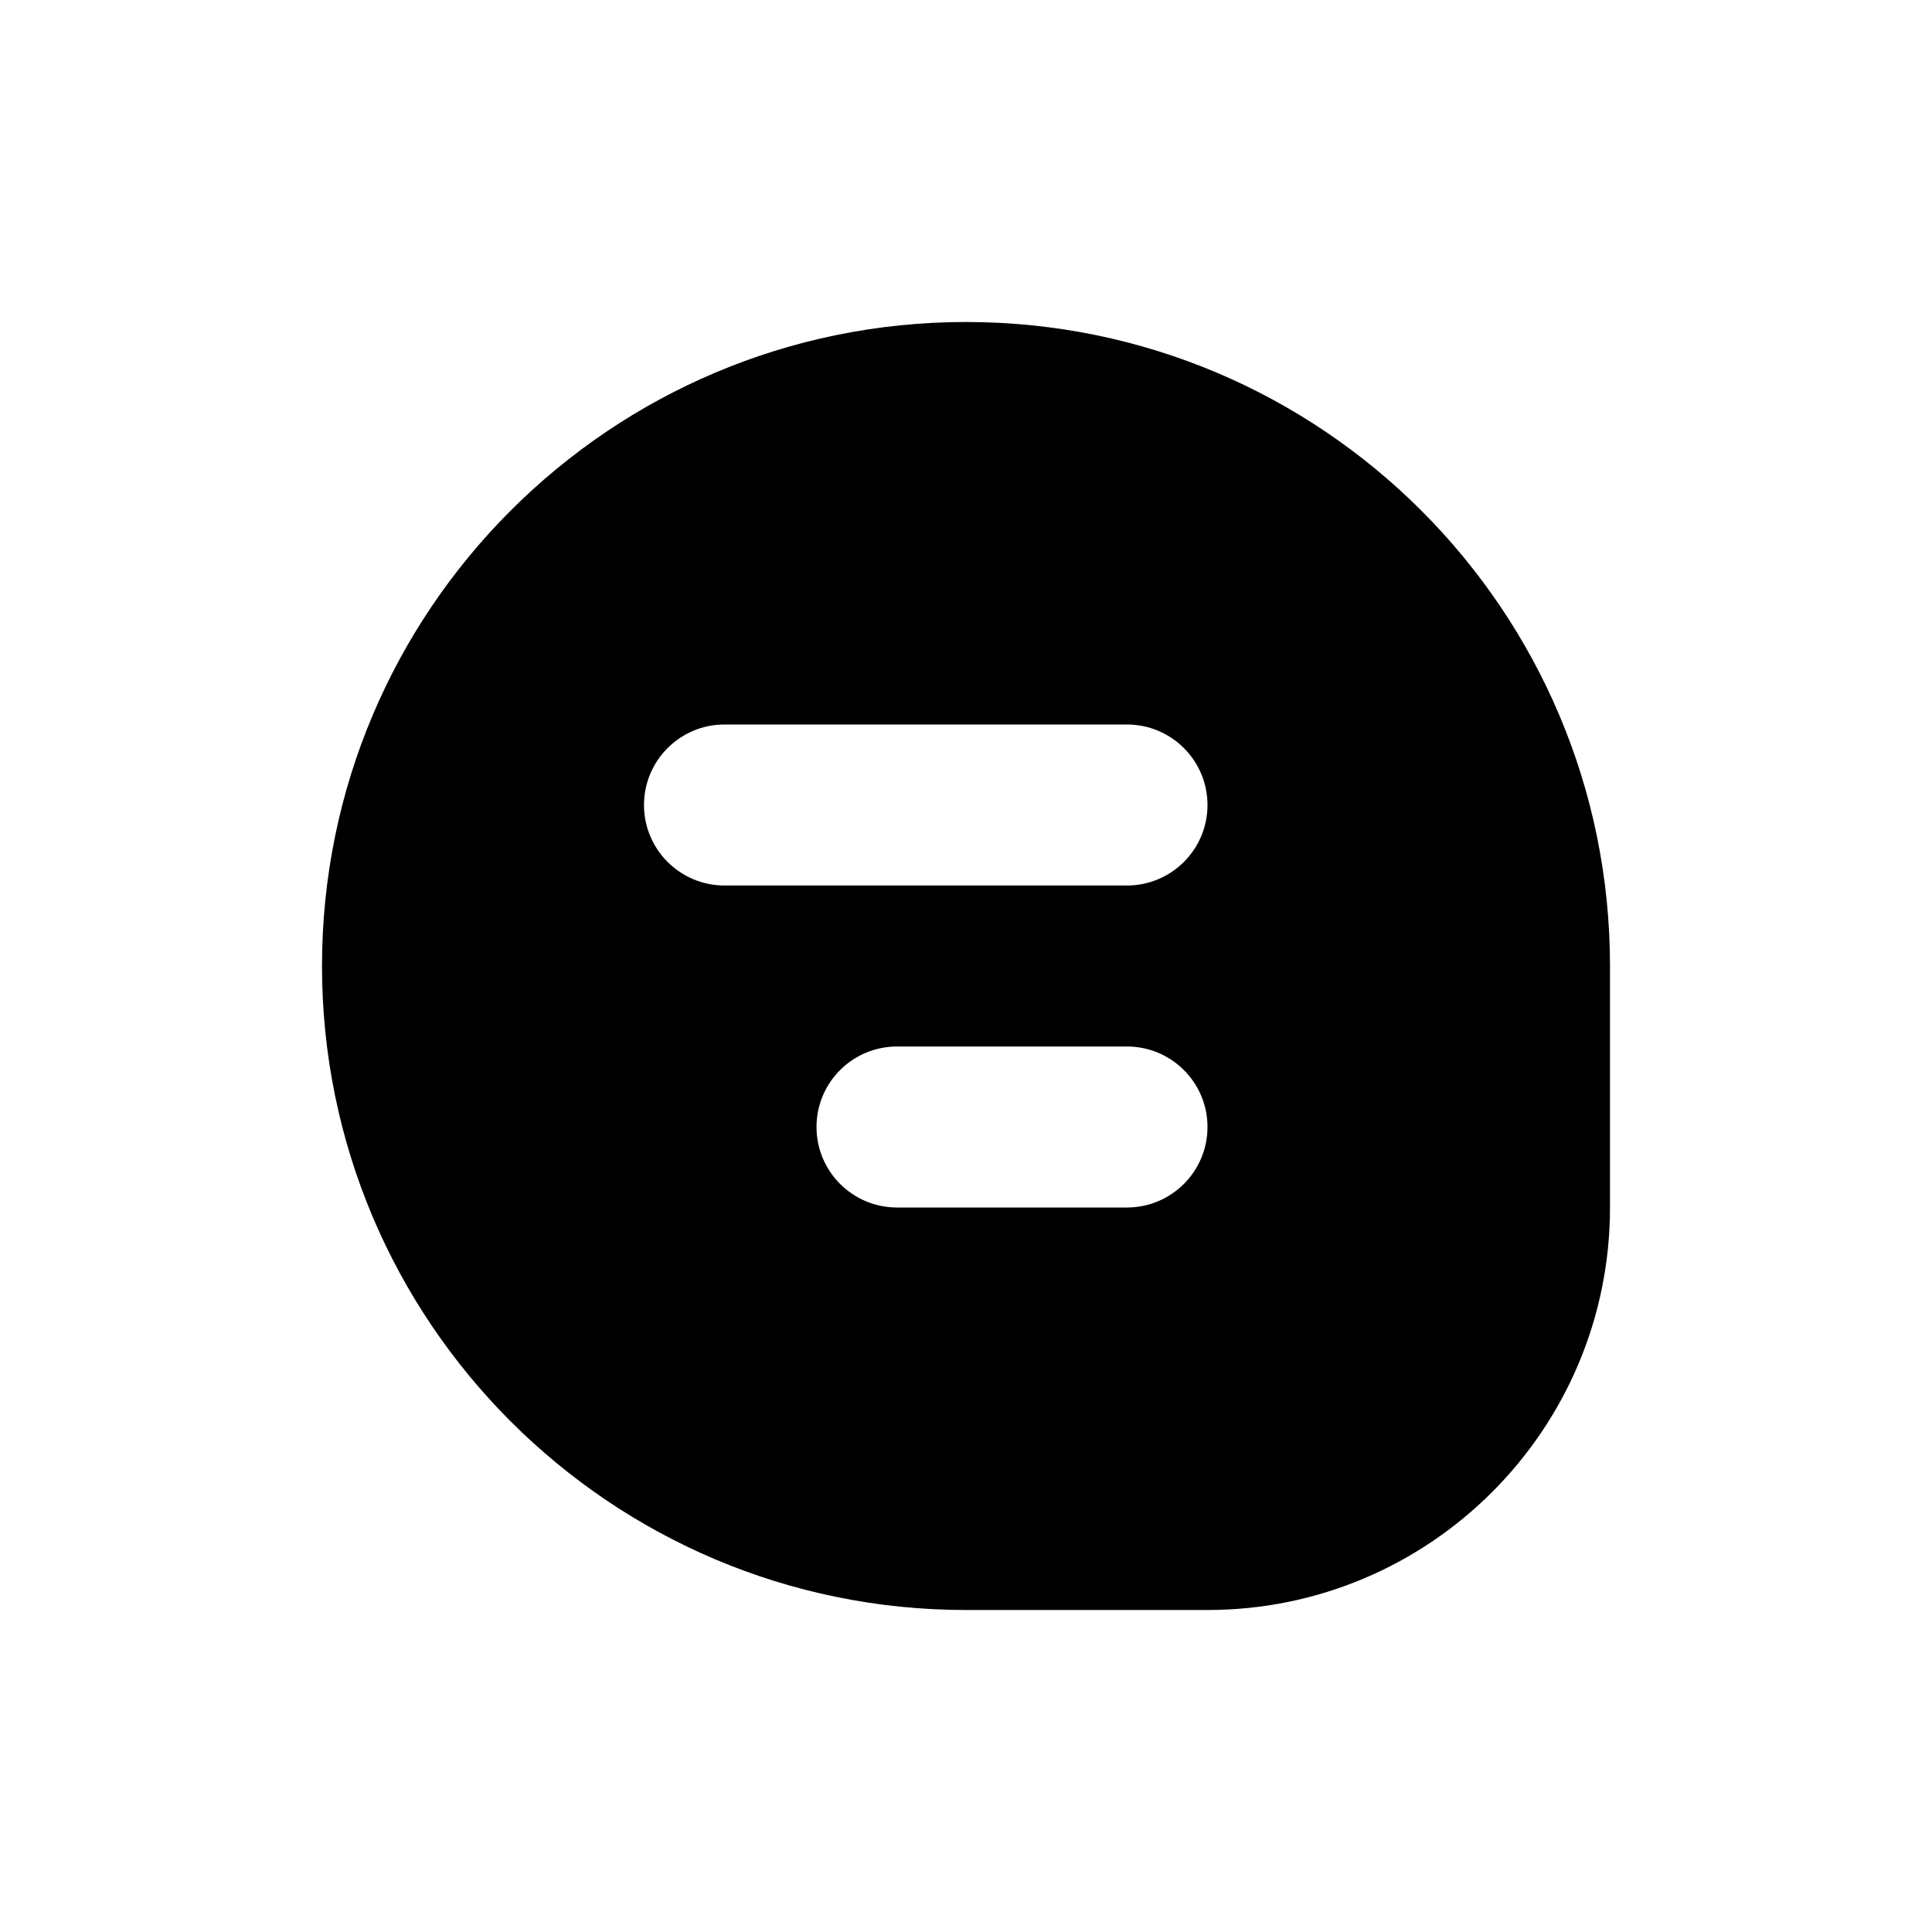
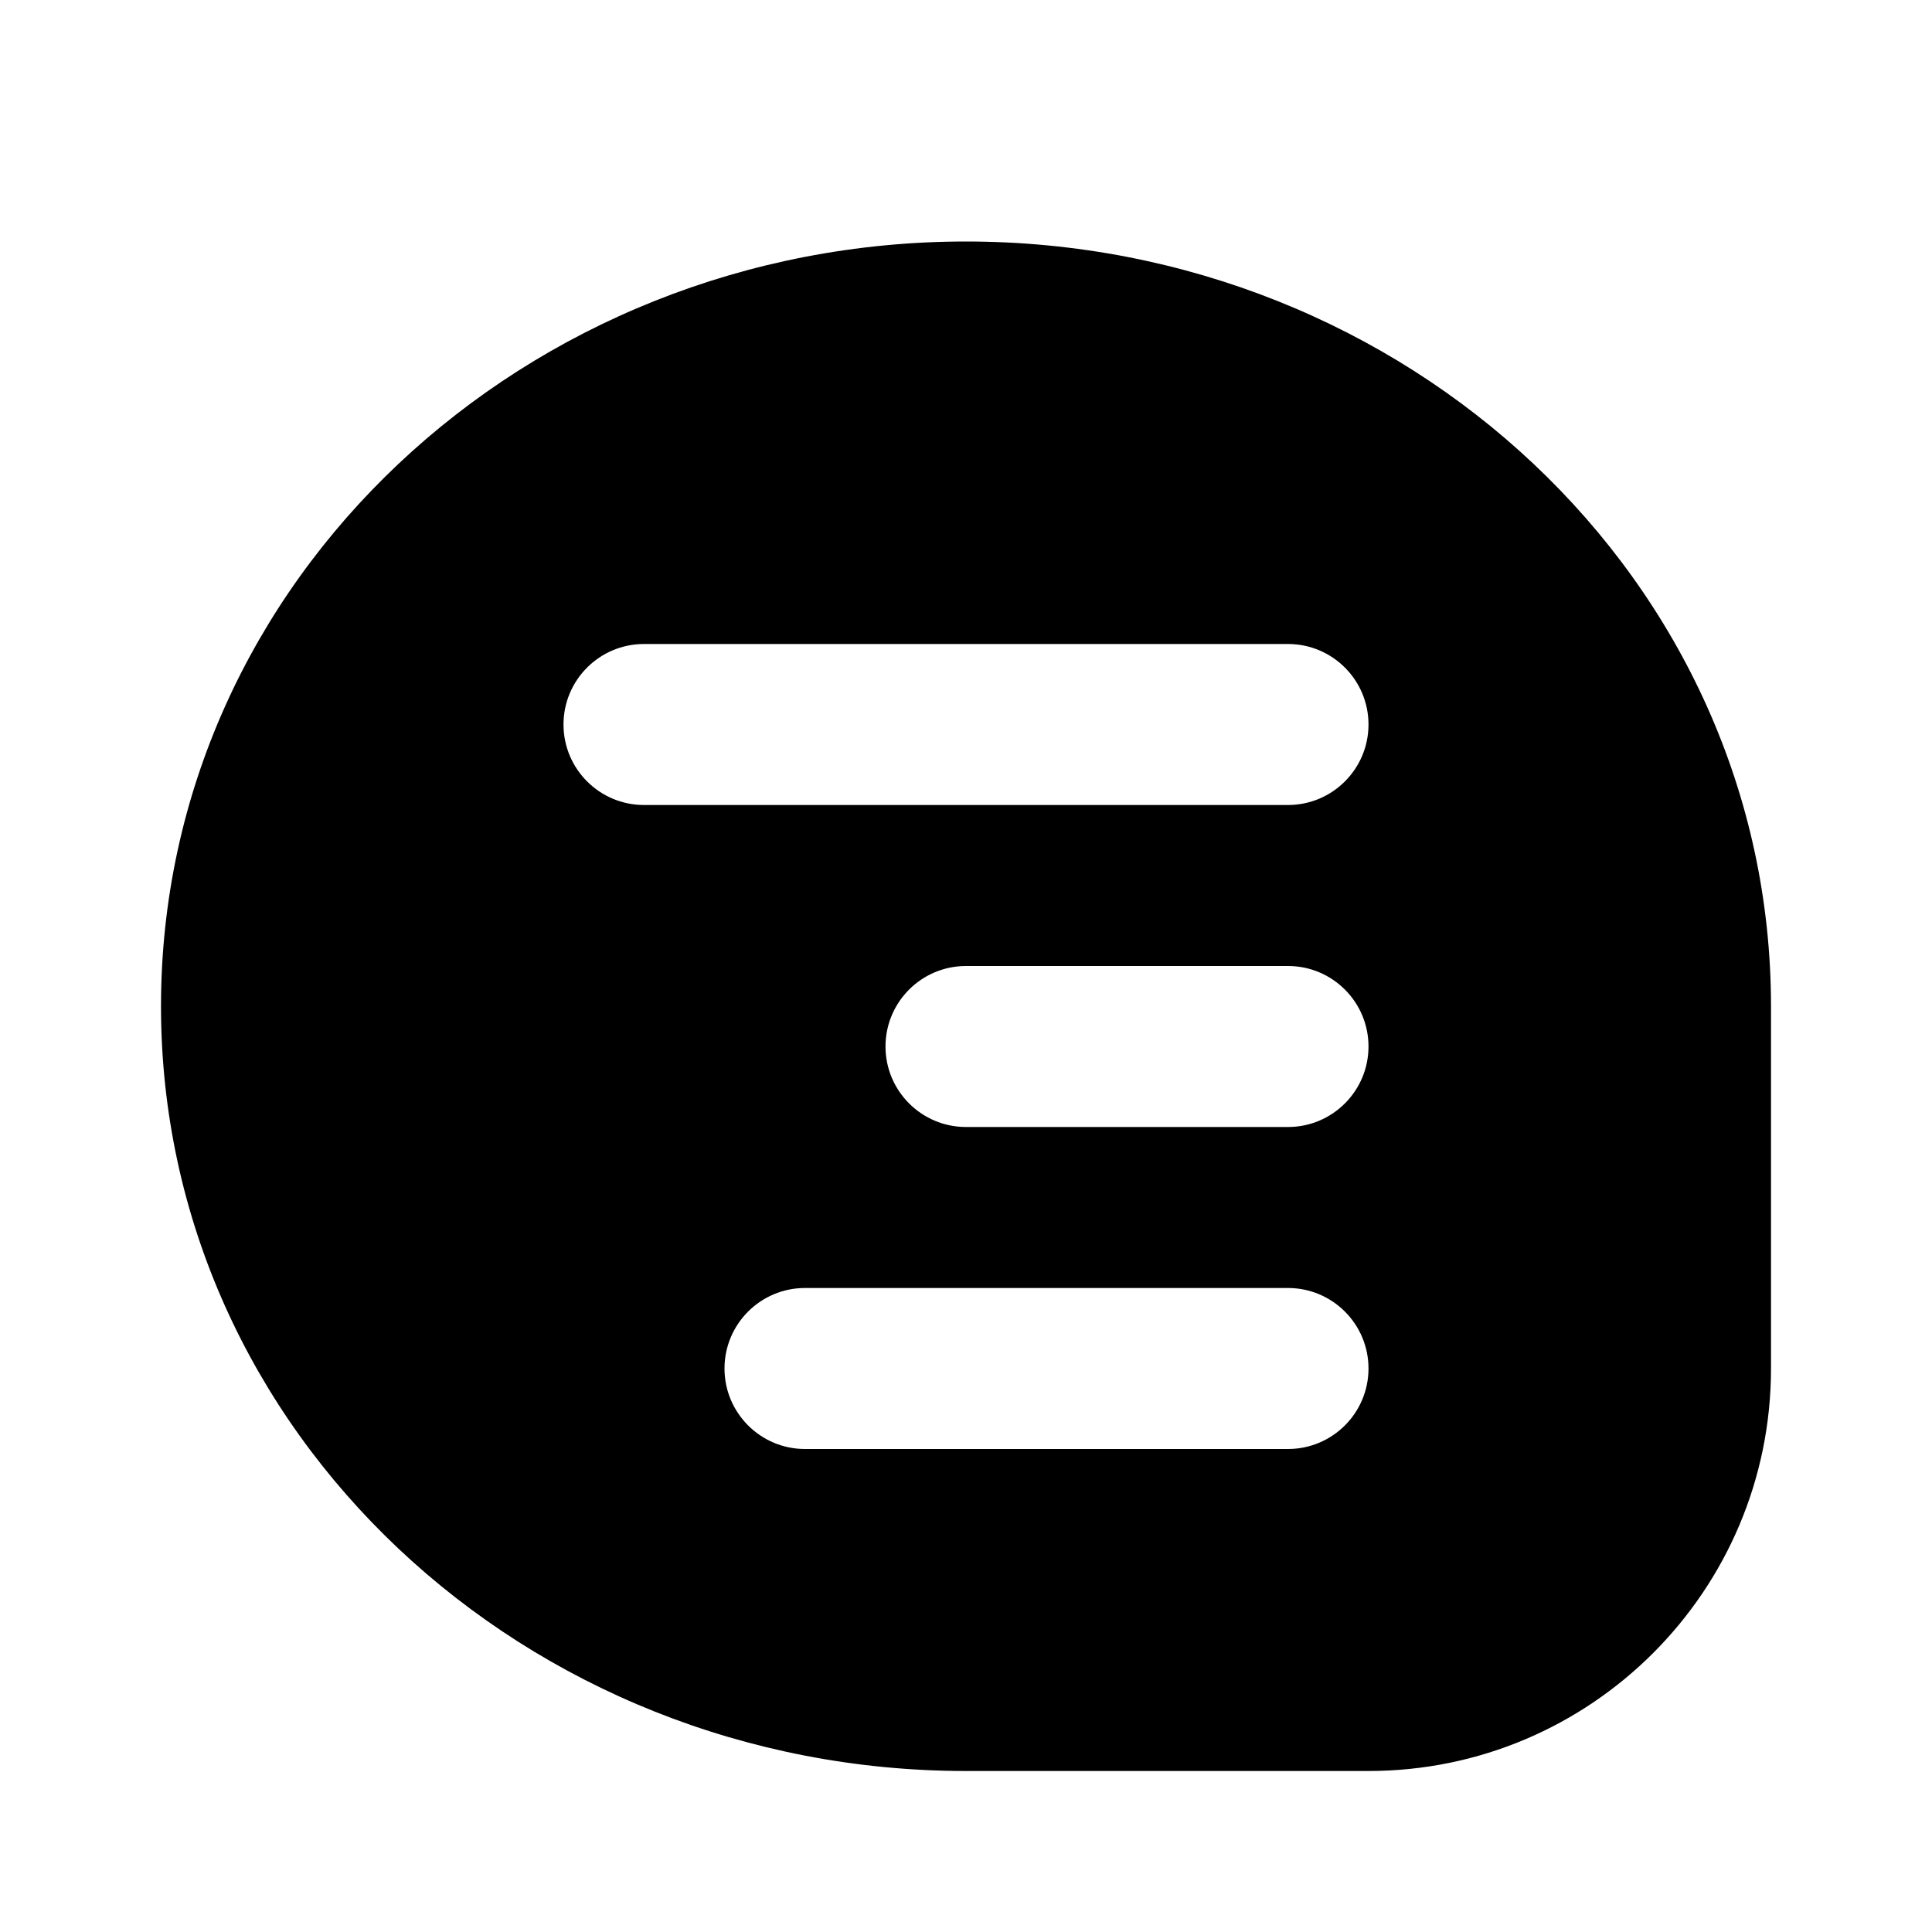
<svg xmlns="http://www.w3.org/2000/svg" width="24" height="24" viewBox="0 0 24 24" fill="none">
-   <path d="M12 4C16.418 4 20 7.582 20 12V15C20 17.761 17.761 20 15 20H12C7.582 20 4 16.418 4 12C4 7.582 7.582 4 12 4ZM11.143 13C10.59 13 10.143 13.448 10.143 14C10.143 14.552 10.59 15 11.143 15H14C14.552 15 15 14.552 15 14C15 13.448 14.552 13 14 13H11.143ZM9 9C8.448 9 8 9.448 8 10C8 10.552 8.448 11 9 11H14C14.552 11 15 10.552 15 10C15 9.448 14.552 9 14 9H9Z" fill="black" />
+   <path d="M12 3C17.468 3 22 7.2 22 12.5V17C22 19.761 19.761 22 17 22H12C6.532 22 2 17.8 2 12.5C2 7.2 6.532 3 12 3ZM10 16C9.448 16 9 16.448 9 17C9 17.552 9.448 18 10 18H16C16.552 18 17 17.552 17 17C17 16.448 16.552 16 16 16H10ZM12 12C11.448 12 11 12.448 11 13C11 13.552 11.448 14 12 14H16C16.552 14 17 13.552 17 13C17 12.448 16.552 12 16 12H12ZM8 8C7.448 8 7 8.448 7 9C7 9.552 7.448 10 8 10H16C16.552 10 17 9.552 17 9C17 8.448 16.552 8 16 8H8Z" fill="black" />
</svg>
